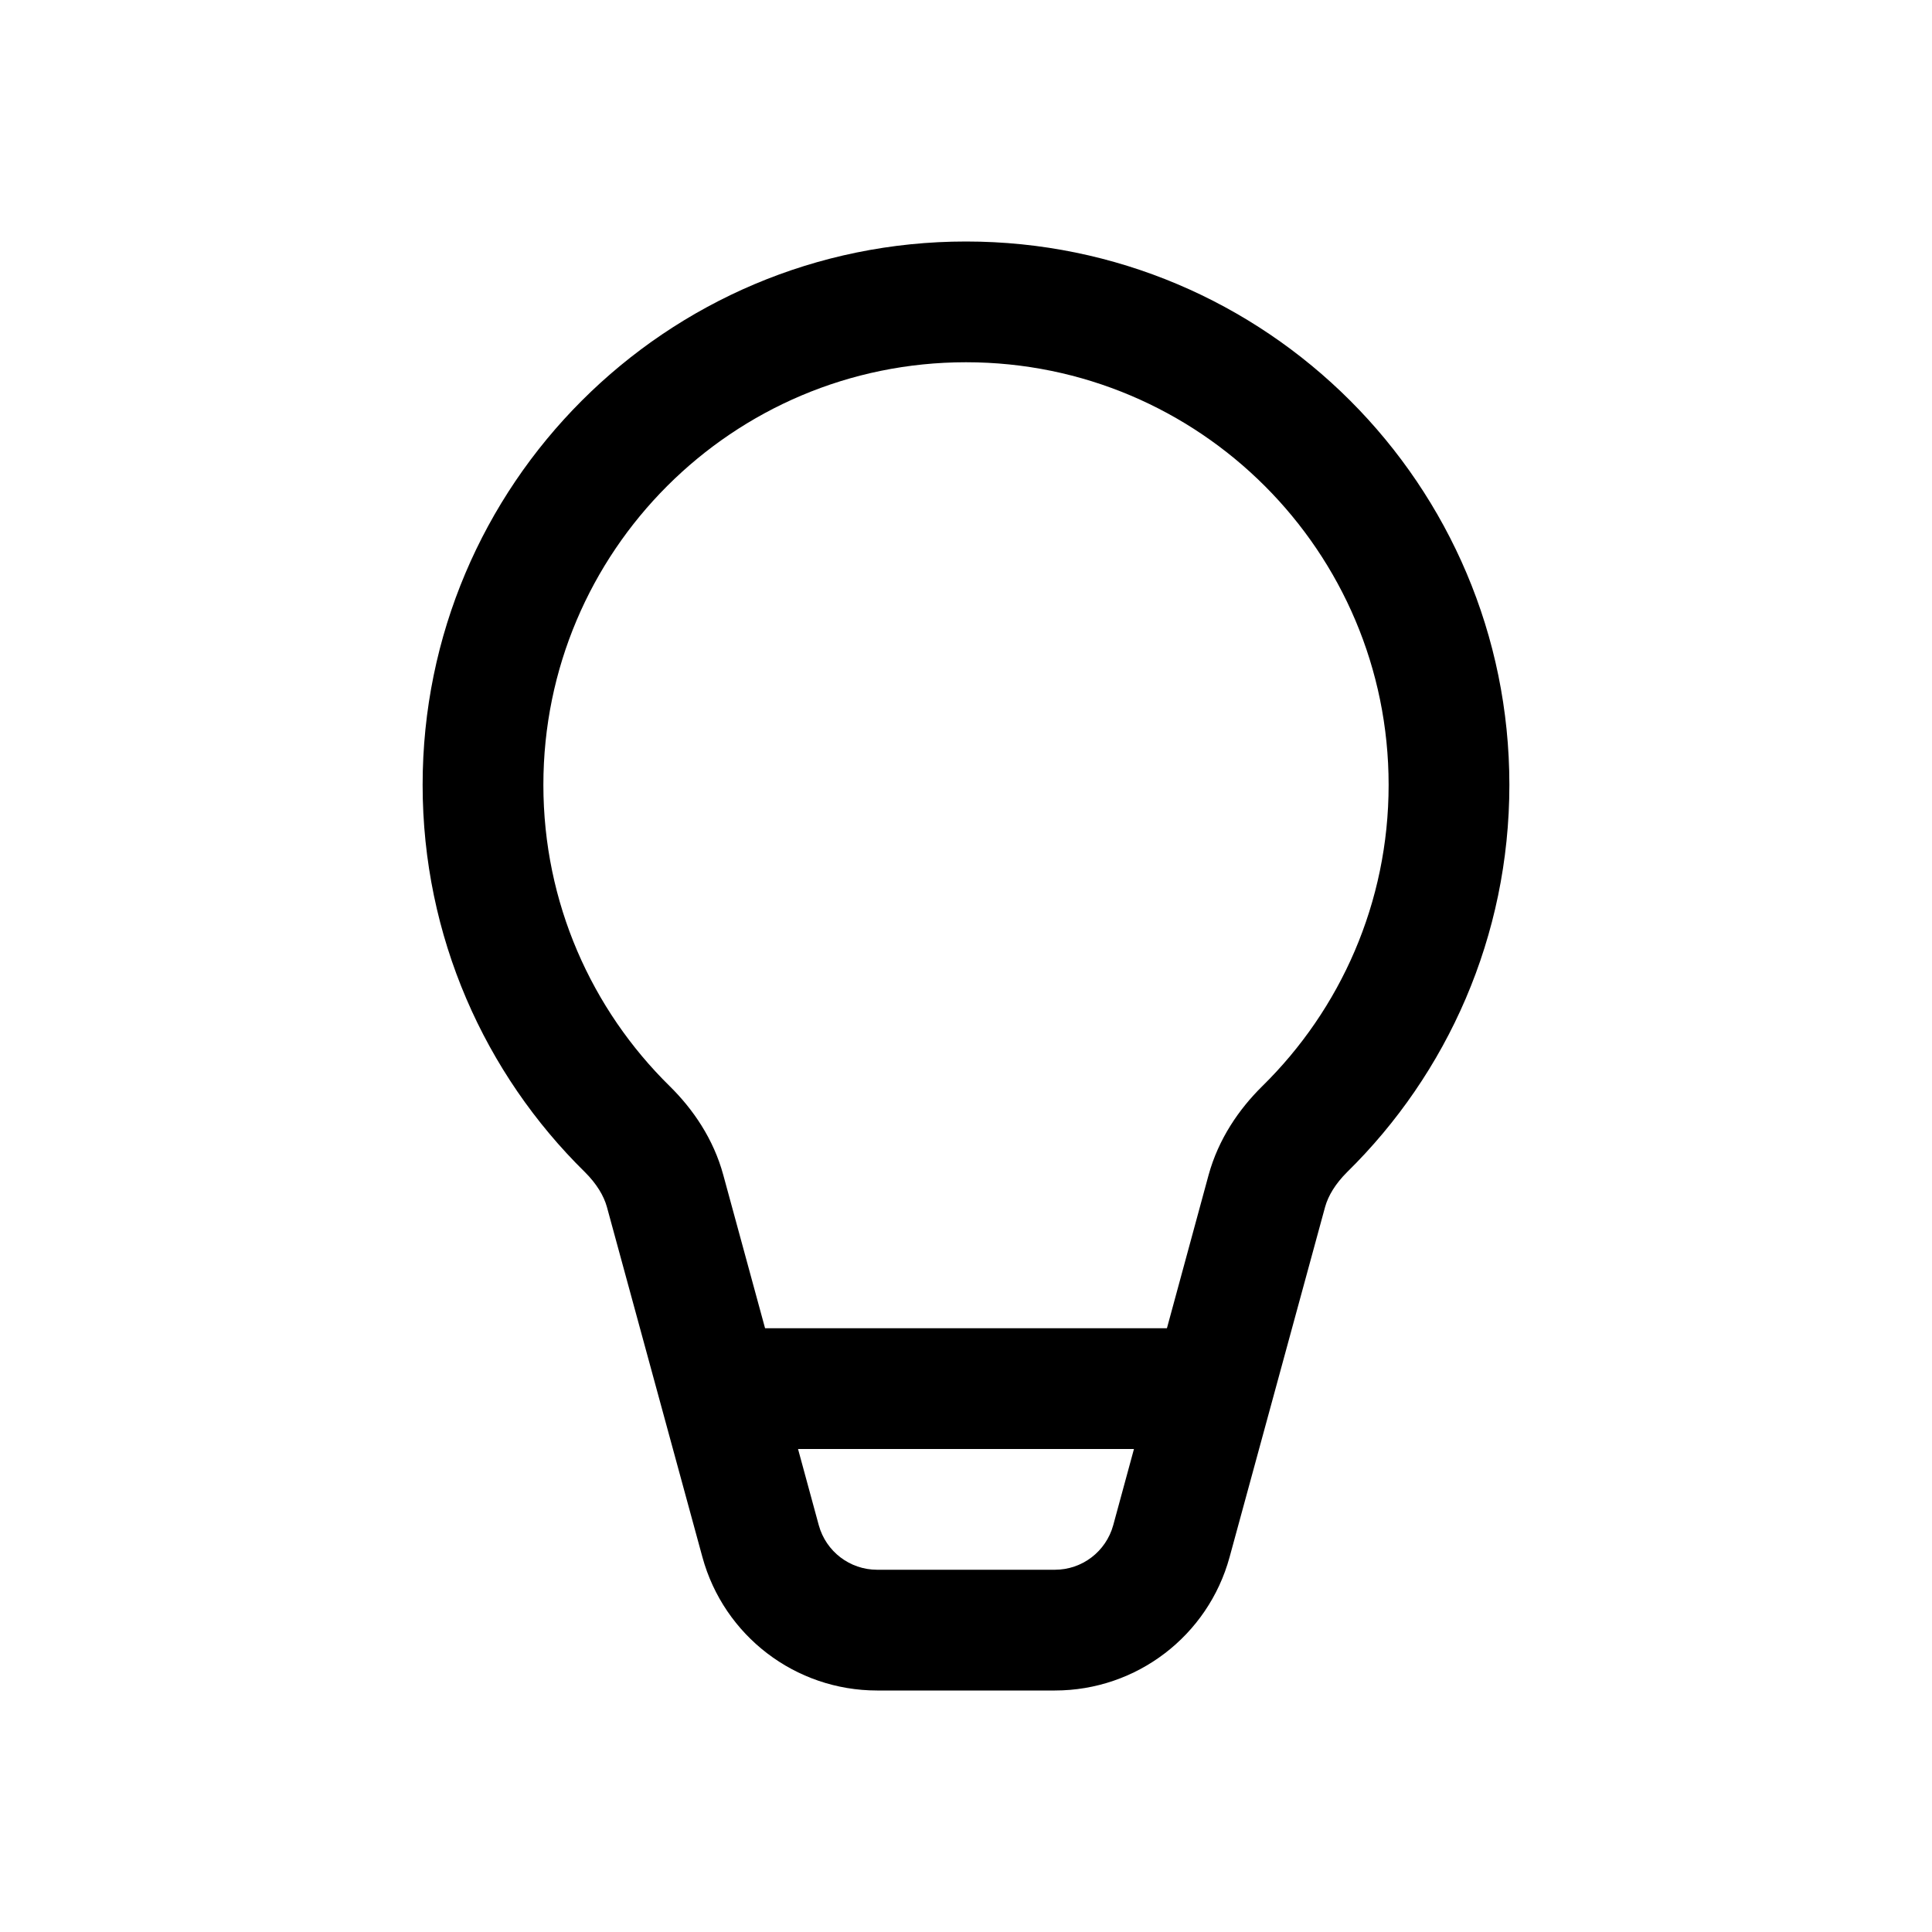
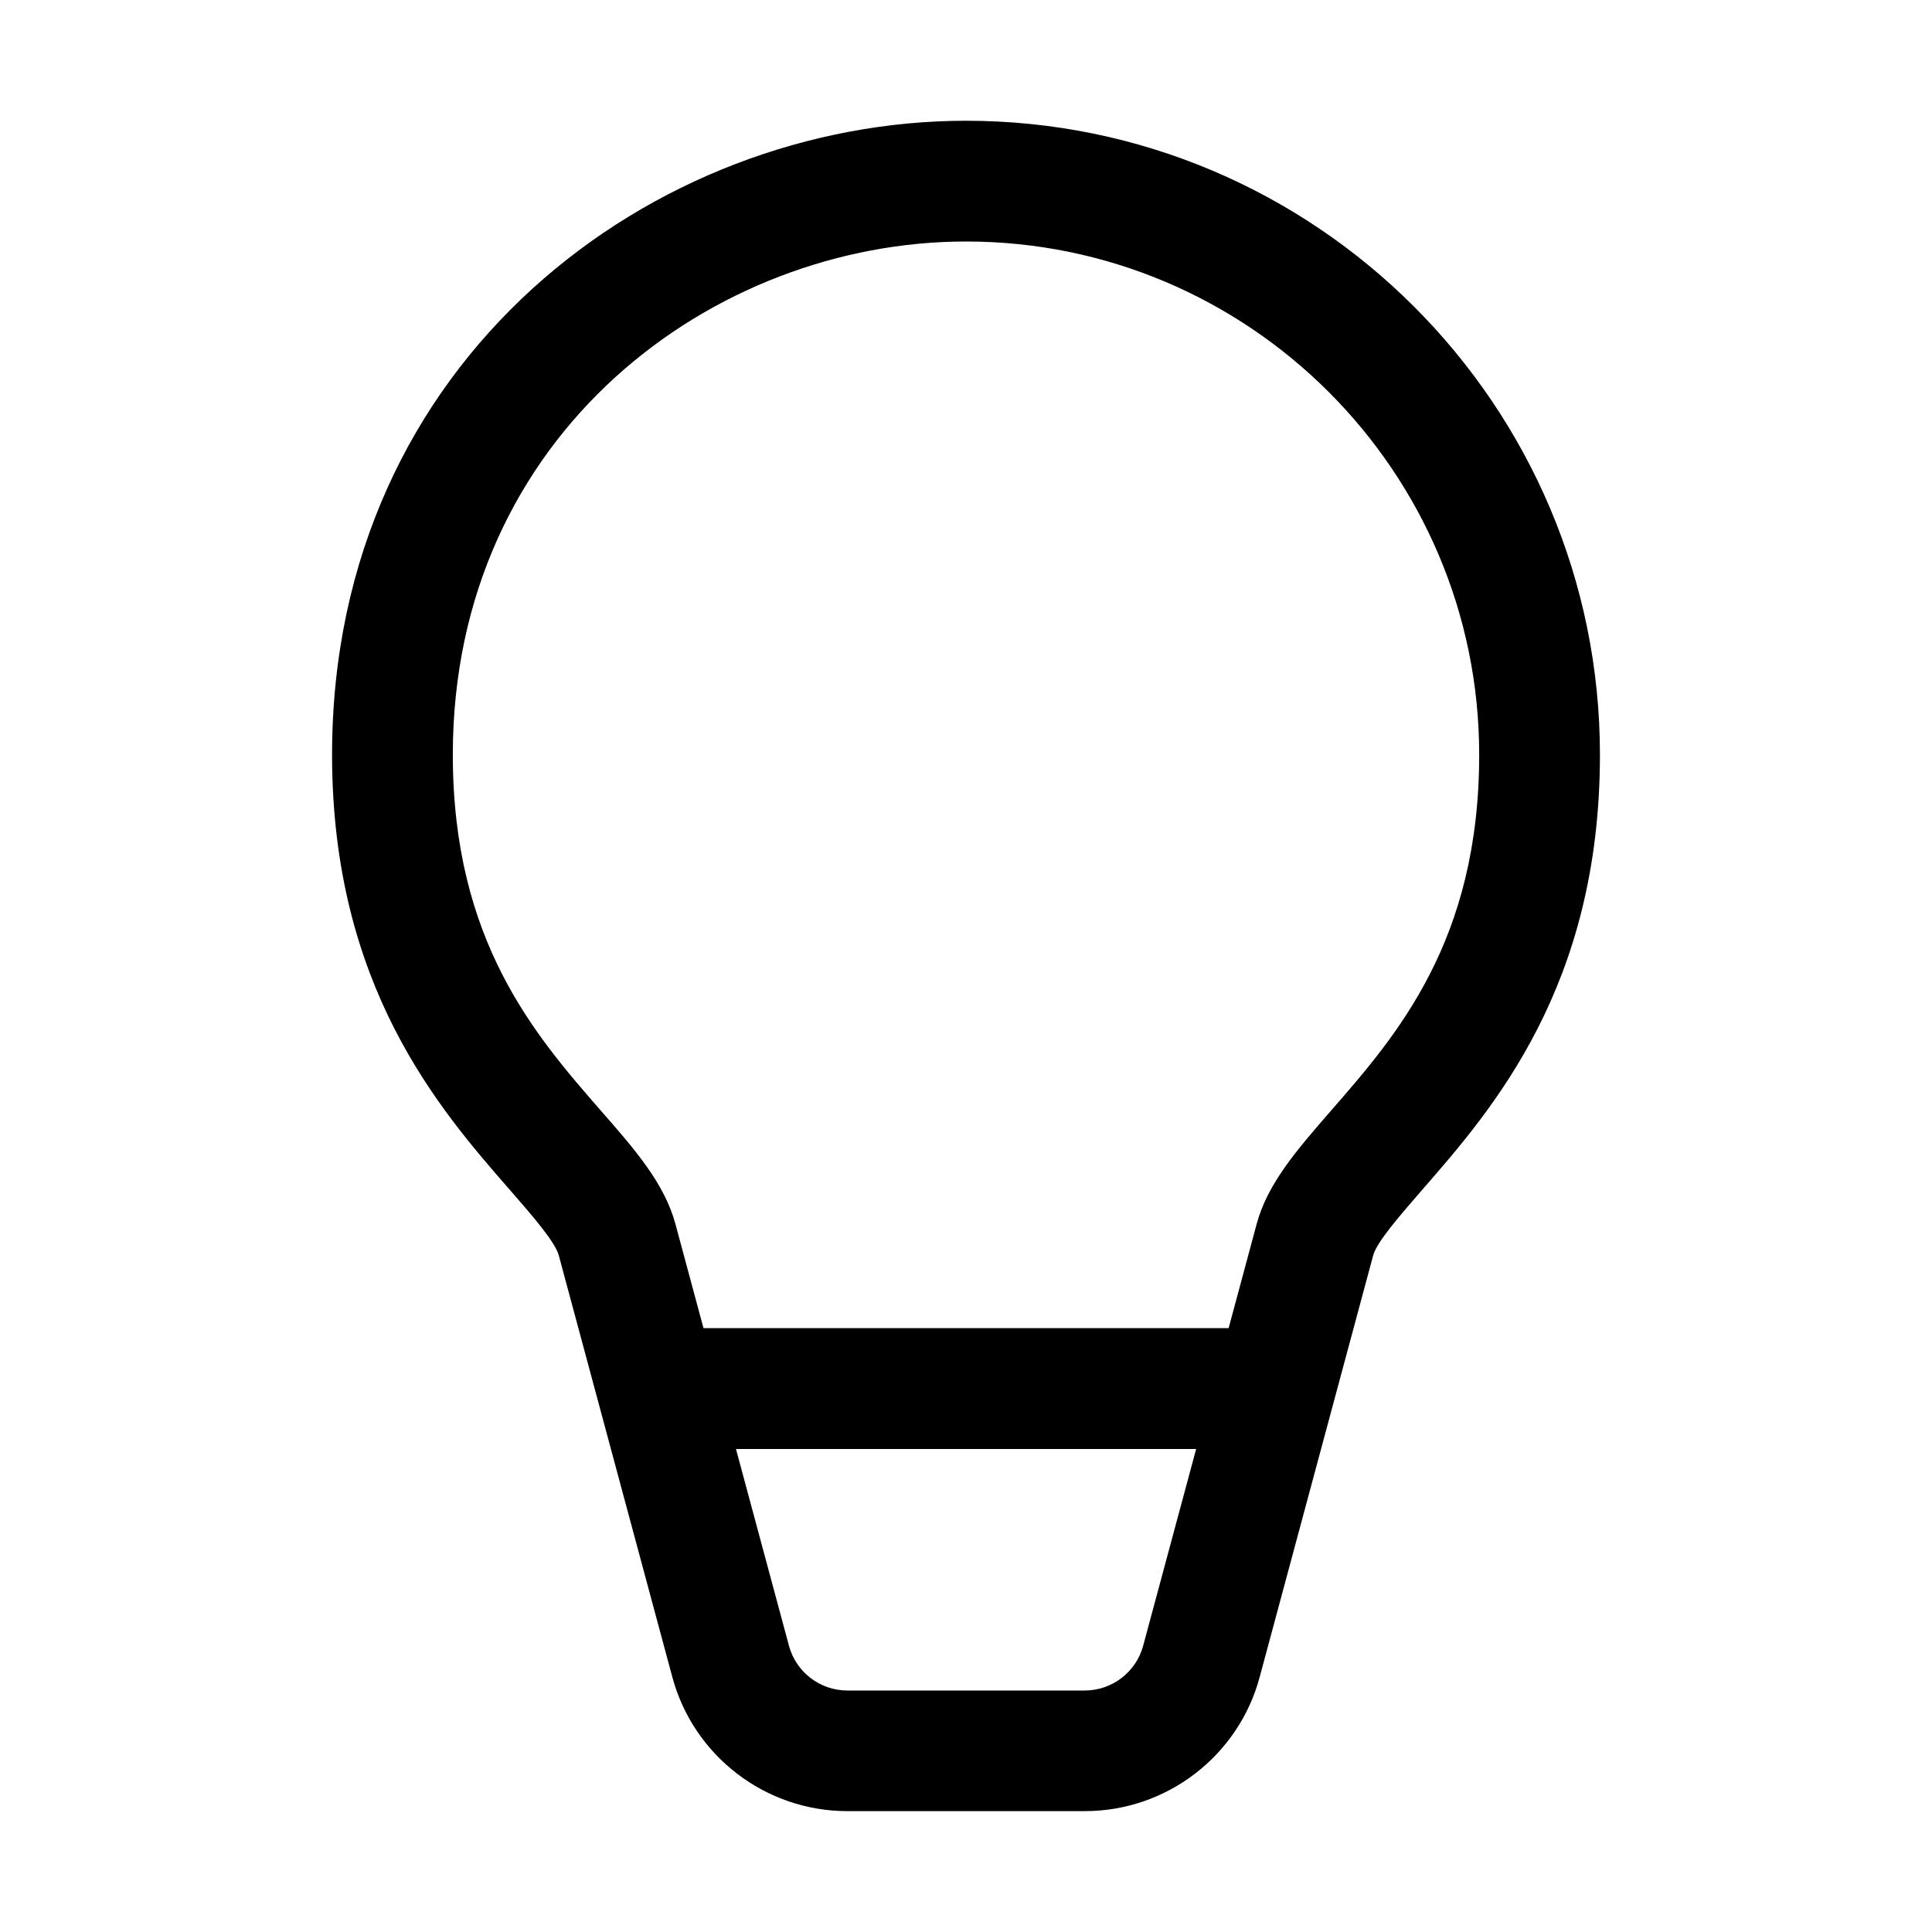
<svg xmlns="http://www.w3.org/2000/svg" width="16" height="16" viewBox="0 0 16 16" fill="currentColor">
-   <path d="M4.5 6.5C4.5 4.567 6.067 3 8 3C9.933 3 11.5 4.567 11.5 6.5C11.5 7.477 11.1 8.36 10.454 8.995C10.261 9.185 10.091 9.432 10.009 9.731L9.664 11H6.336L5.99 9.731C5.909 9.432 5.739 9.185 5.546 8.995C4.9 8.36 4.5 7.477 4.5 6.5ZM6.609 12H9.391L9.219 12.632C9.159 12.849 8.962 13 8.736 13H7.264C7.038 13 6.841 12.849 6.781 12.632L6.609 12ZM8 2C5.515 2 3.5 4.015 3.5 6.5C3.5 7.756 4.015 8.893 4.845 9.708C4.941 9.804 5 9.902 5.026 9.995L5.817 12.895C5.995 13.547 6.587 14 7.264 14H8.736C9.413 14 10.005 13.547 10.183 12.895L10.974 9.995C11 9.902 11.059 9.804 11.155 9.708C11.985 8.893 12.5 7.756 12.5 6.5C12.5 4.015 10.485 2 8 2Z" />
+   <path d="M8 1C5.419 1 2.75 2.964 2.75 6.25C2.75 8.167 3.637 9.184 4.224 9.856C4.408 10.067 4.598 10.285 4.628 10.398L5.568 13.889C5.744 14.543 6.34 14.999 7.017 14.999H8.984C9.662 14.999 10.257 14.542 10.432 13.889L11.372 10.397C11.402 10.285 11.593 10.067 11.776 9.856C12.363 9.183 13.25 8.167 13.25 6.25C13.25 3.355 10.895 1 8 1ZM9.467 13.63C9.408 13.848 9.209 14 8.984 14H7.017C6.791 14 6.593 13.848 6.534 13.63L6.095 12H9.906L9.467 13.63ZM11.022 9.199C10.741 9.522 10.497 9.802 10.407 10.137L10.175 10.999H5.826L5.594 10.138C5.503 9.801 5.26 9.522 4.977 9.199C4.43 8.572 3.75 7.792 3.75 6.25C3.75 3.59 5.911 2 8 2C10.344 2 12.25 3.907 12.25 6.25C12.25 7.792 11.569 8.572 11.022 9.199Z" />
</svg>
